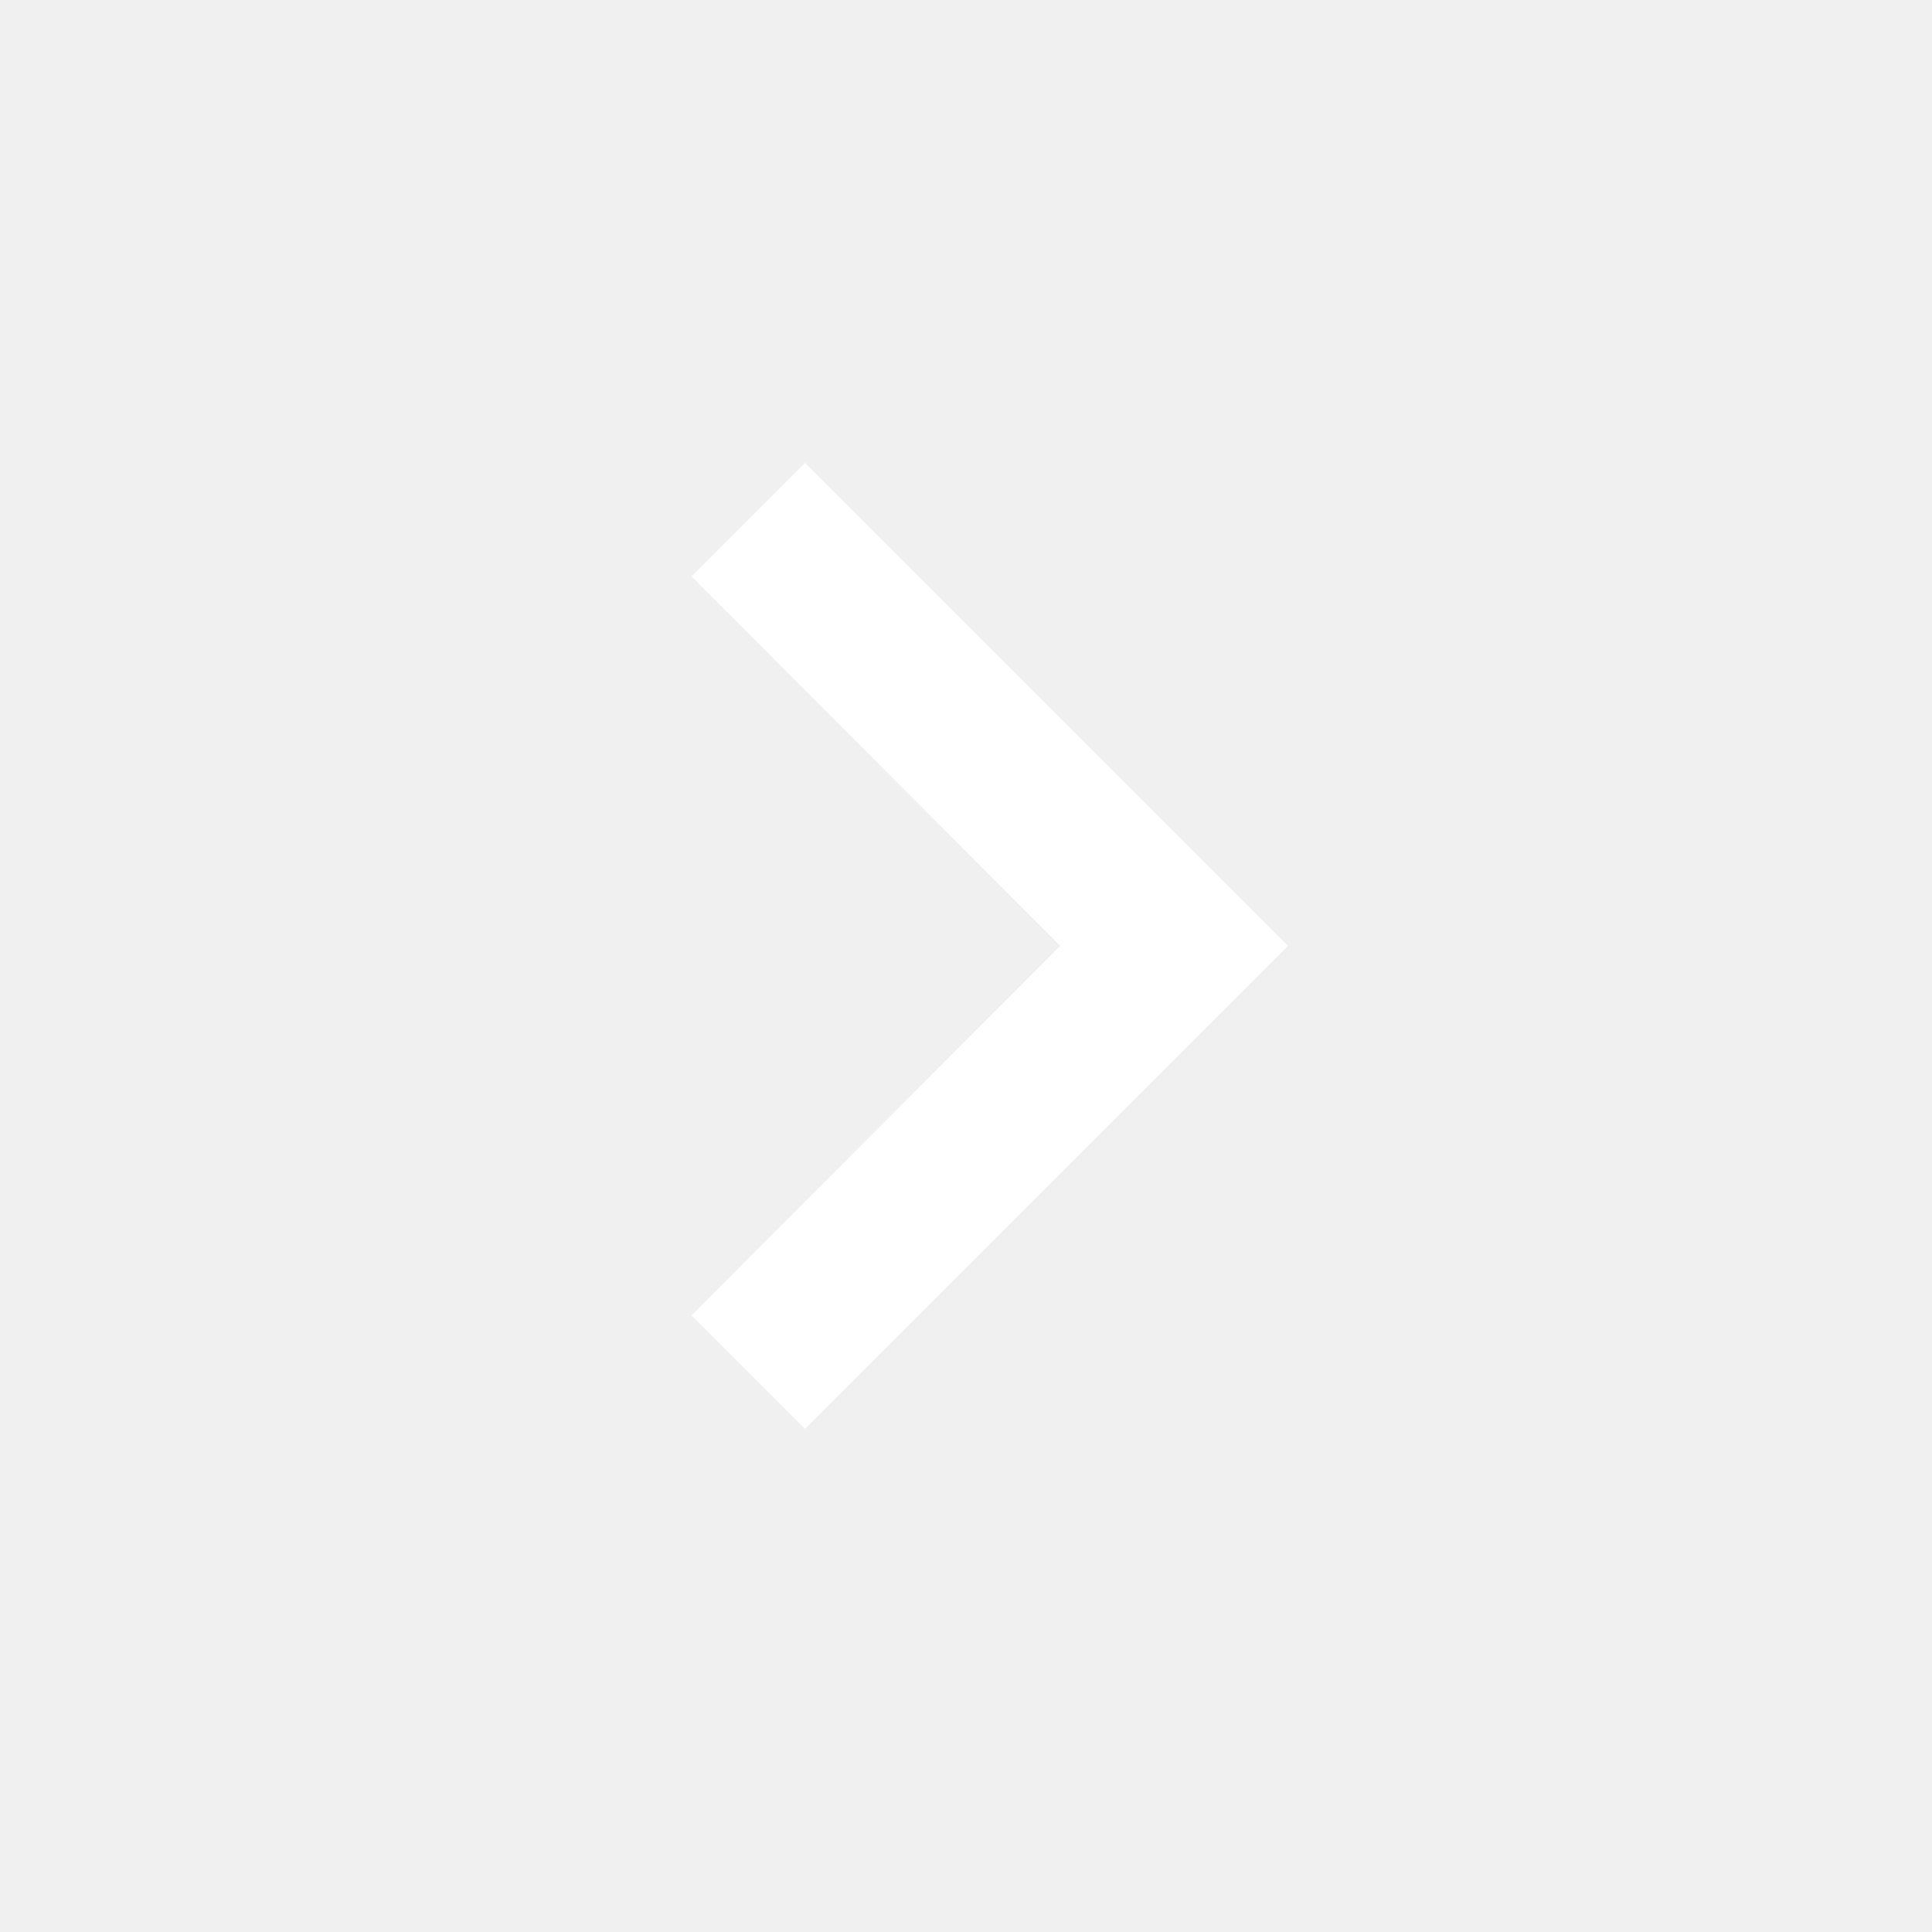
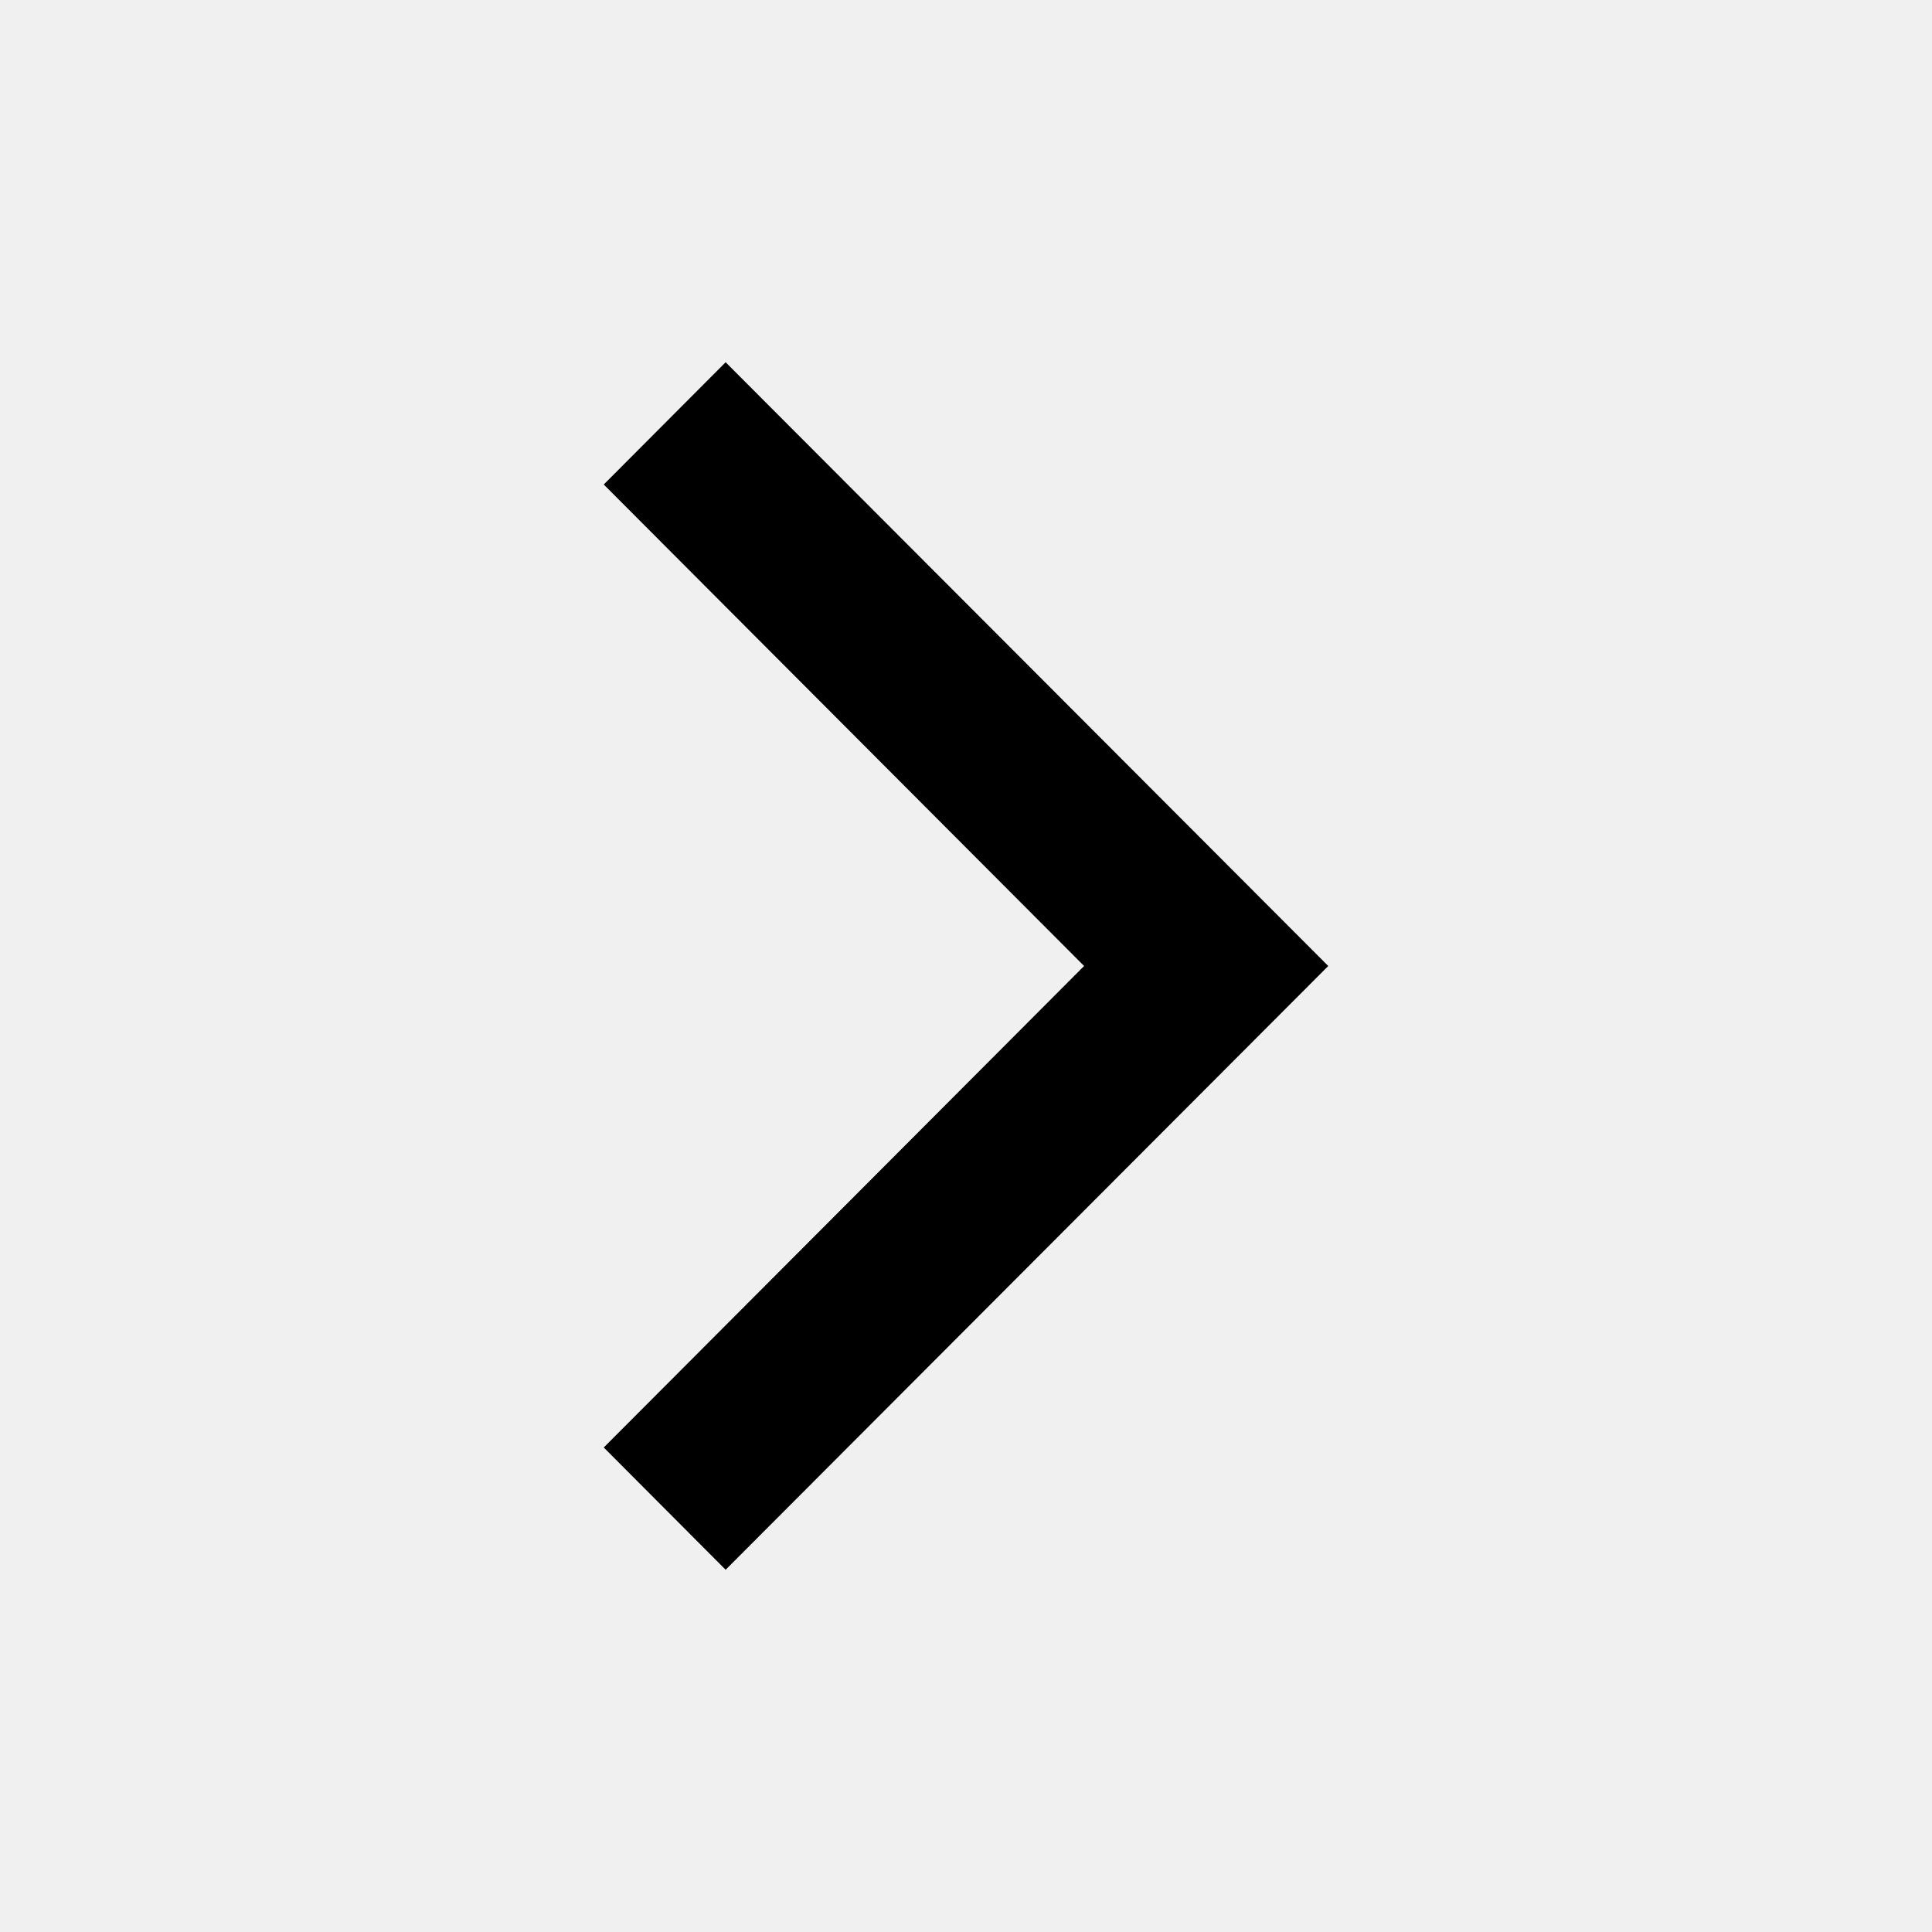
- <svg xmlns="http://www.w3.org/2000/svg" fill="#FFFFFF" height="36" viewBox="0 0 24 24" width="36">
-   <path d="M8.59 16.34l4.58-4.59-4.58-4.59L10 5.75l6 6-6 6z" />
-   <path d="M0-.25h24v24H0z" fill="none" />
+ <svg xmlns="http://www.w3.org/2000/svg" version="1.1" id="Layer_1" x="0px" y="0px" width="512px" height="512px" viewBox="0 0 512 512" style="enable-background:new 0 0 512 512;" xml:space="preserve">
+   <polygon points="160,128.4 192.3,96 352,256 352,256 352,256 192.3,416 160,383.6 287.3,256 " />
</svg>
